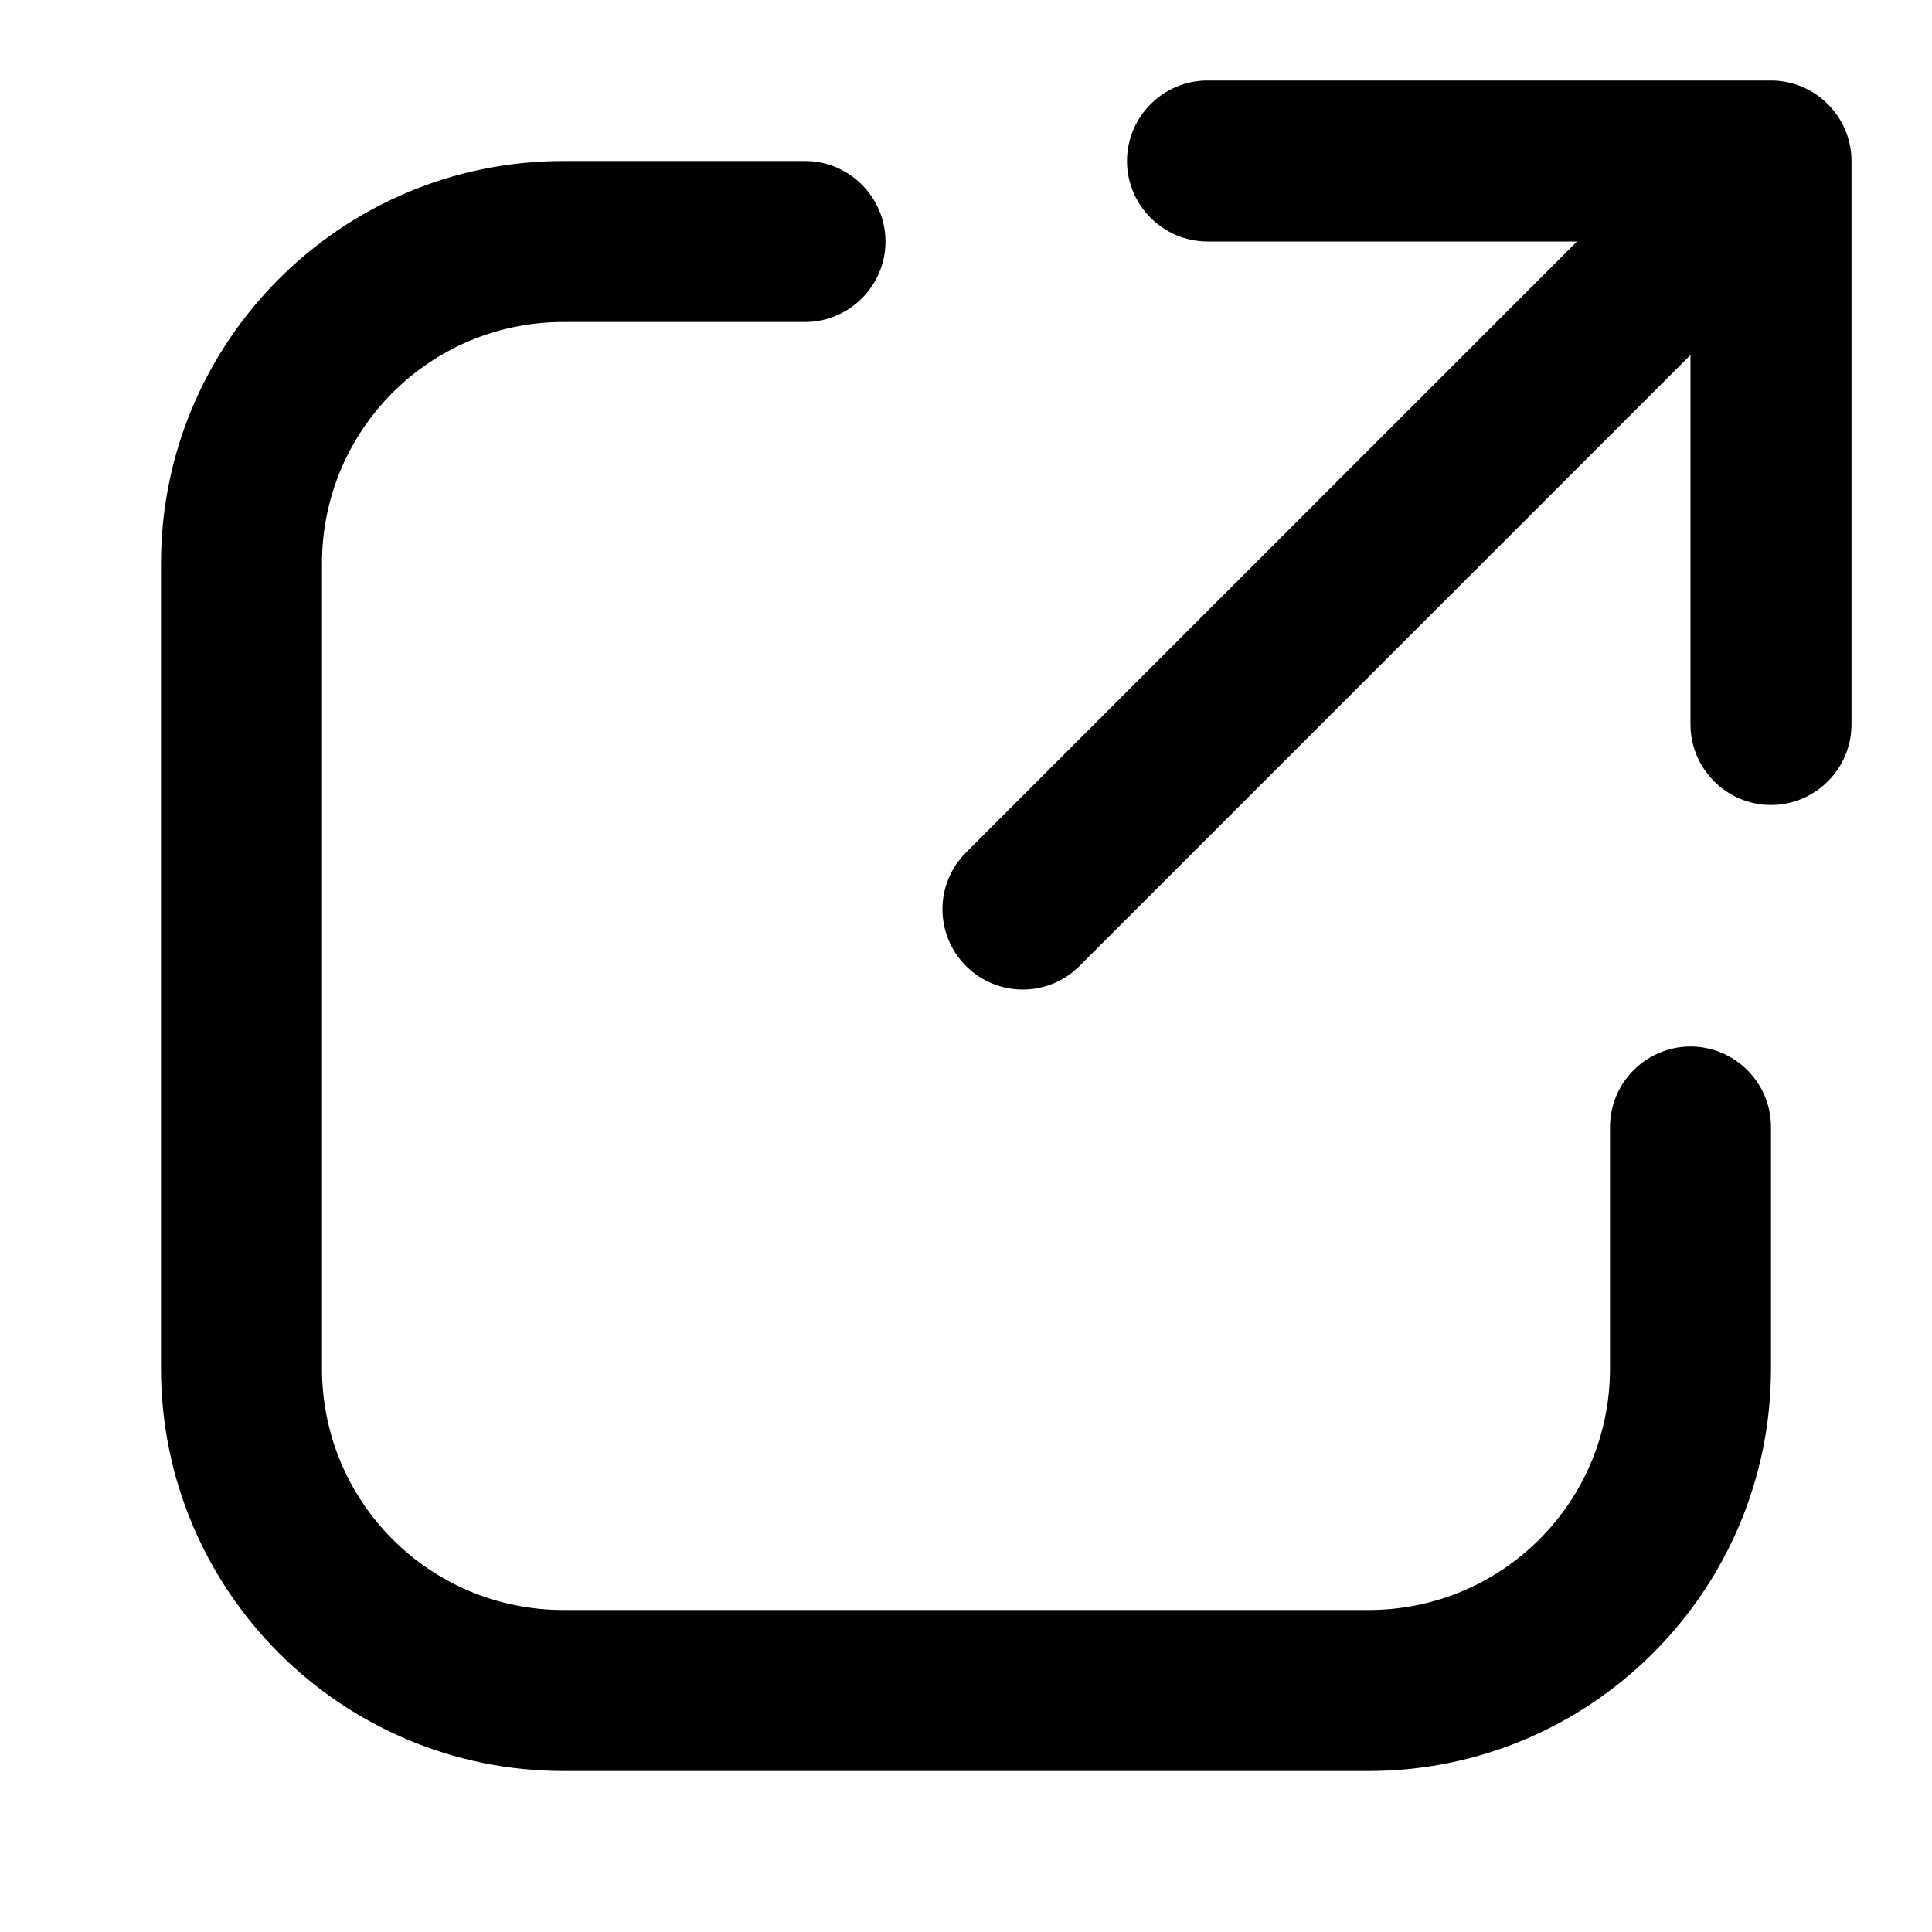
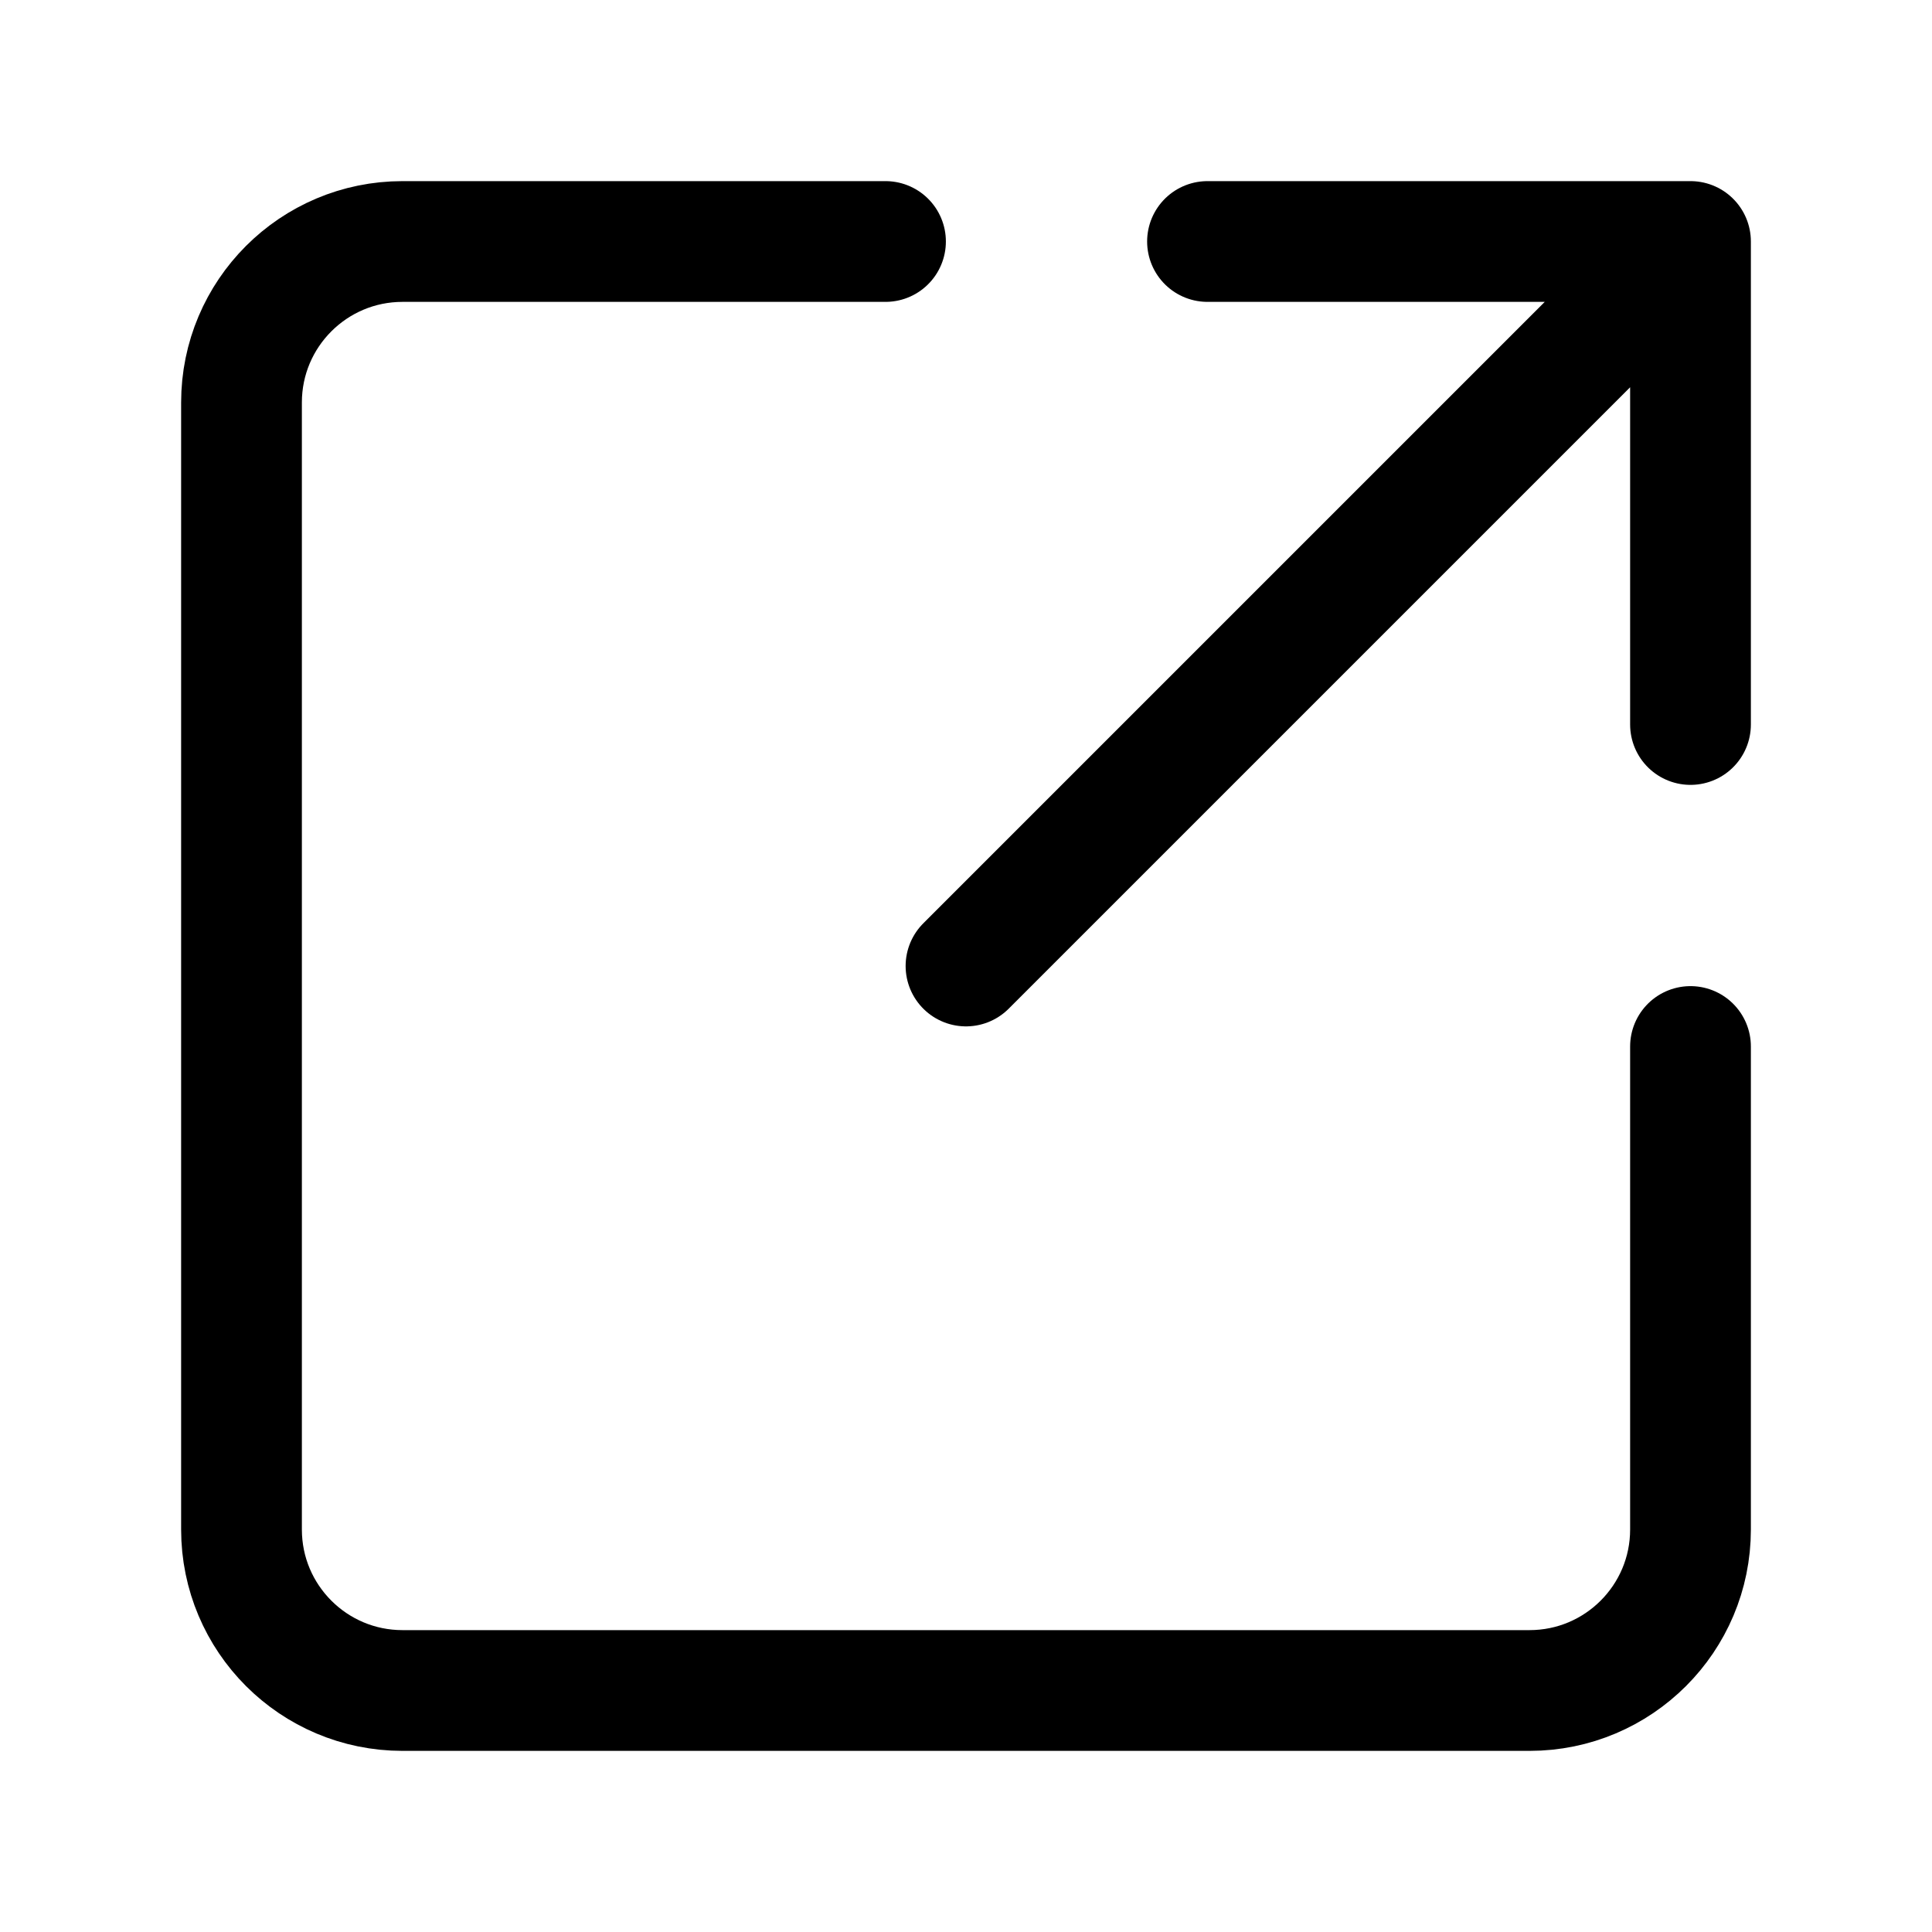
- <svg xmlns="http://www.w3.org/2000/svg" viewBox="0 0 24 24" fill="none">
-   <path d="M17 22H7C4.24 22 2 19.76 2 17V7C2 4.24 4.24 2 7 2H10C10.55 2 11 2.45 11 3C11 3.55 10.55 4 10 4H7C5.34 4 4 5.34 4 7V17C4 18.66 5.34 20 7 20H17C18.66 20 20 18.66 20 17V14C20 13.45 20.45 13 21 13C21.55 13 22 13.45 22 14V17C22 19.76 19.76 22 17 22Z" fill="currentColor" />
-   <path d="M22 1H15C14.45 1 14 1.45 14 2C14 2.55 14.45 3 15 3H19.59L12 10.59C11.61 10.98 11.61 11.61 12 12C12.39 12.39 13.02 12.39 13.41 12L21 4.41V9C21 9.55 21.45 10 22 10C22.55 10 23 9.55 23 9V2C23 1.45 22.55 1 22 1Z" fill="currentColor" />
+ <svg xmlns="http://www.w3.org/2000/svg" width="24px" height="24px" viewBox="0 0 24 24" stroke-width="1.5" fill="none" color="#000000">
+   <path d="M21 3h-6m6 0l-9 9m9-9v6" stroke="#000000" stroke-width="1.5" stroke-linecap="round" stroke-linejoin="round" />
+   <path d="M21 13v6a2 2 0 01-2 2H5a2 2 0 01-2-2V5a2 2 0 012-2h6" stroke="#000000" stroke-width="1.5" stroke-linecap="round" />
</svg>
